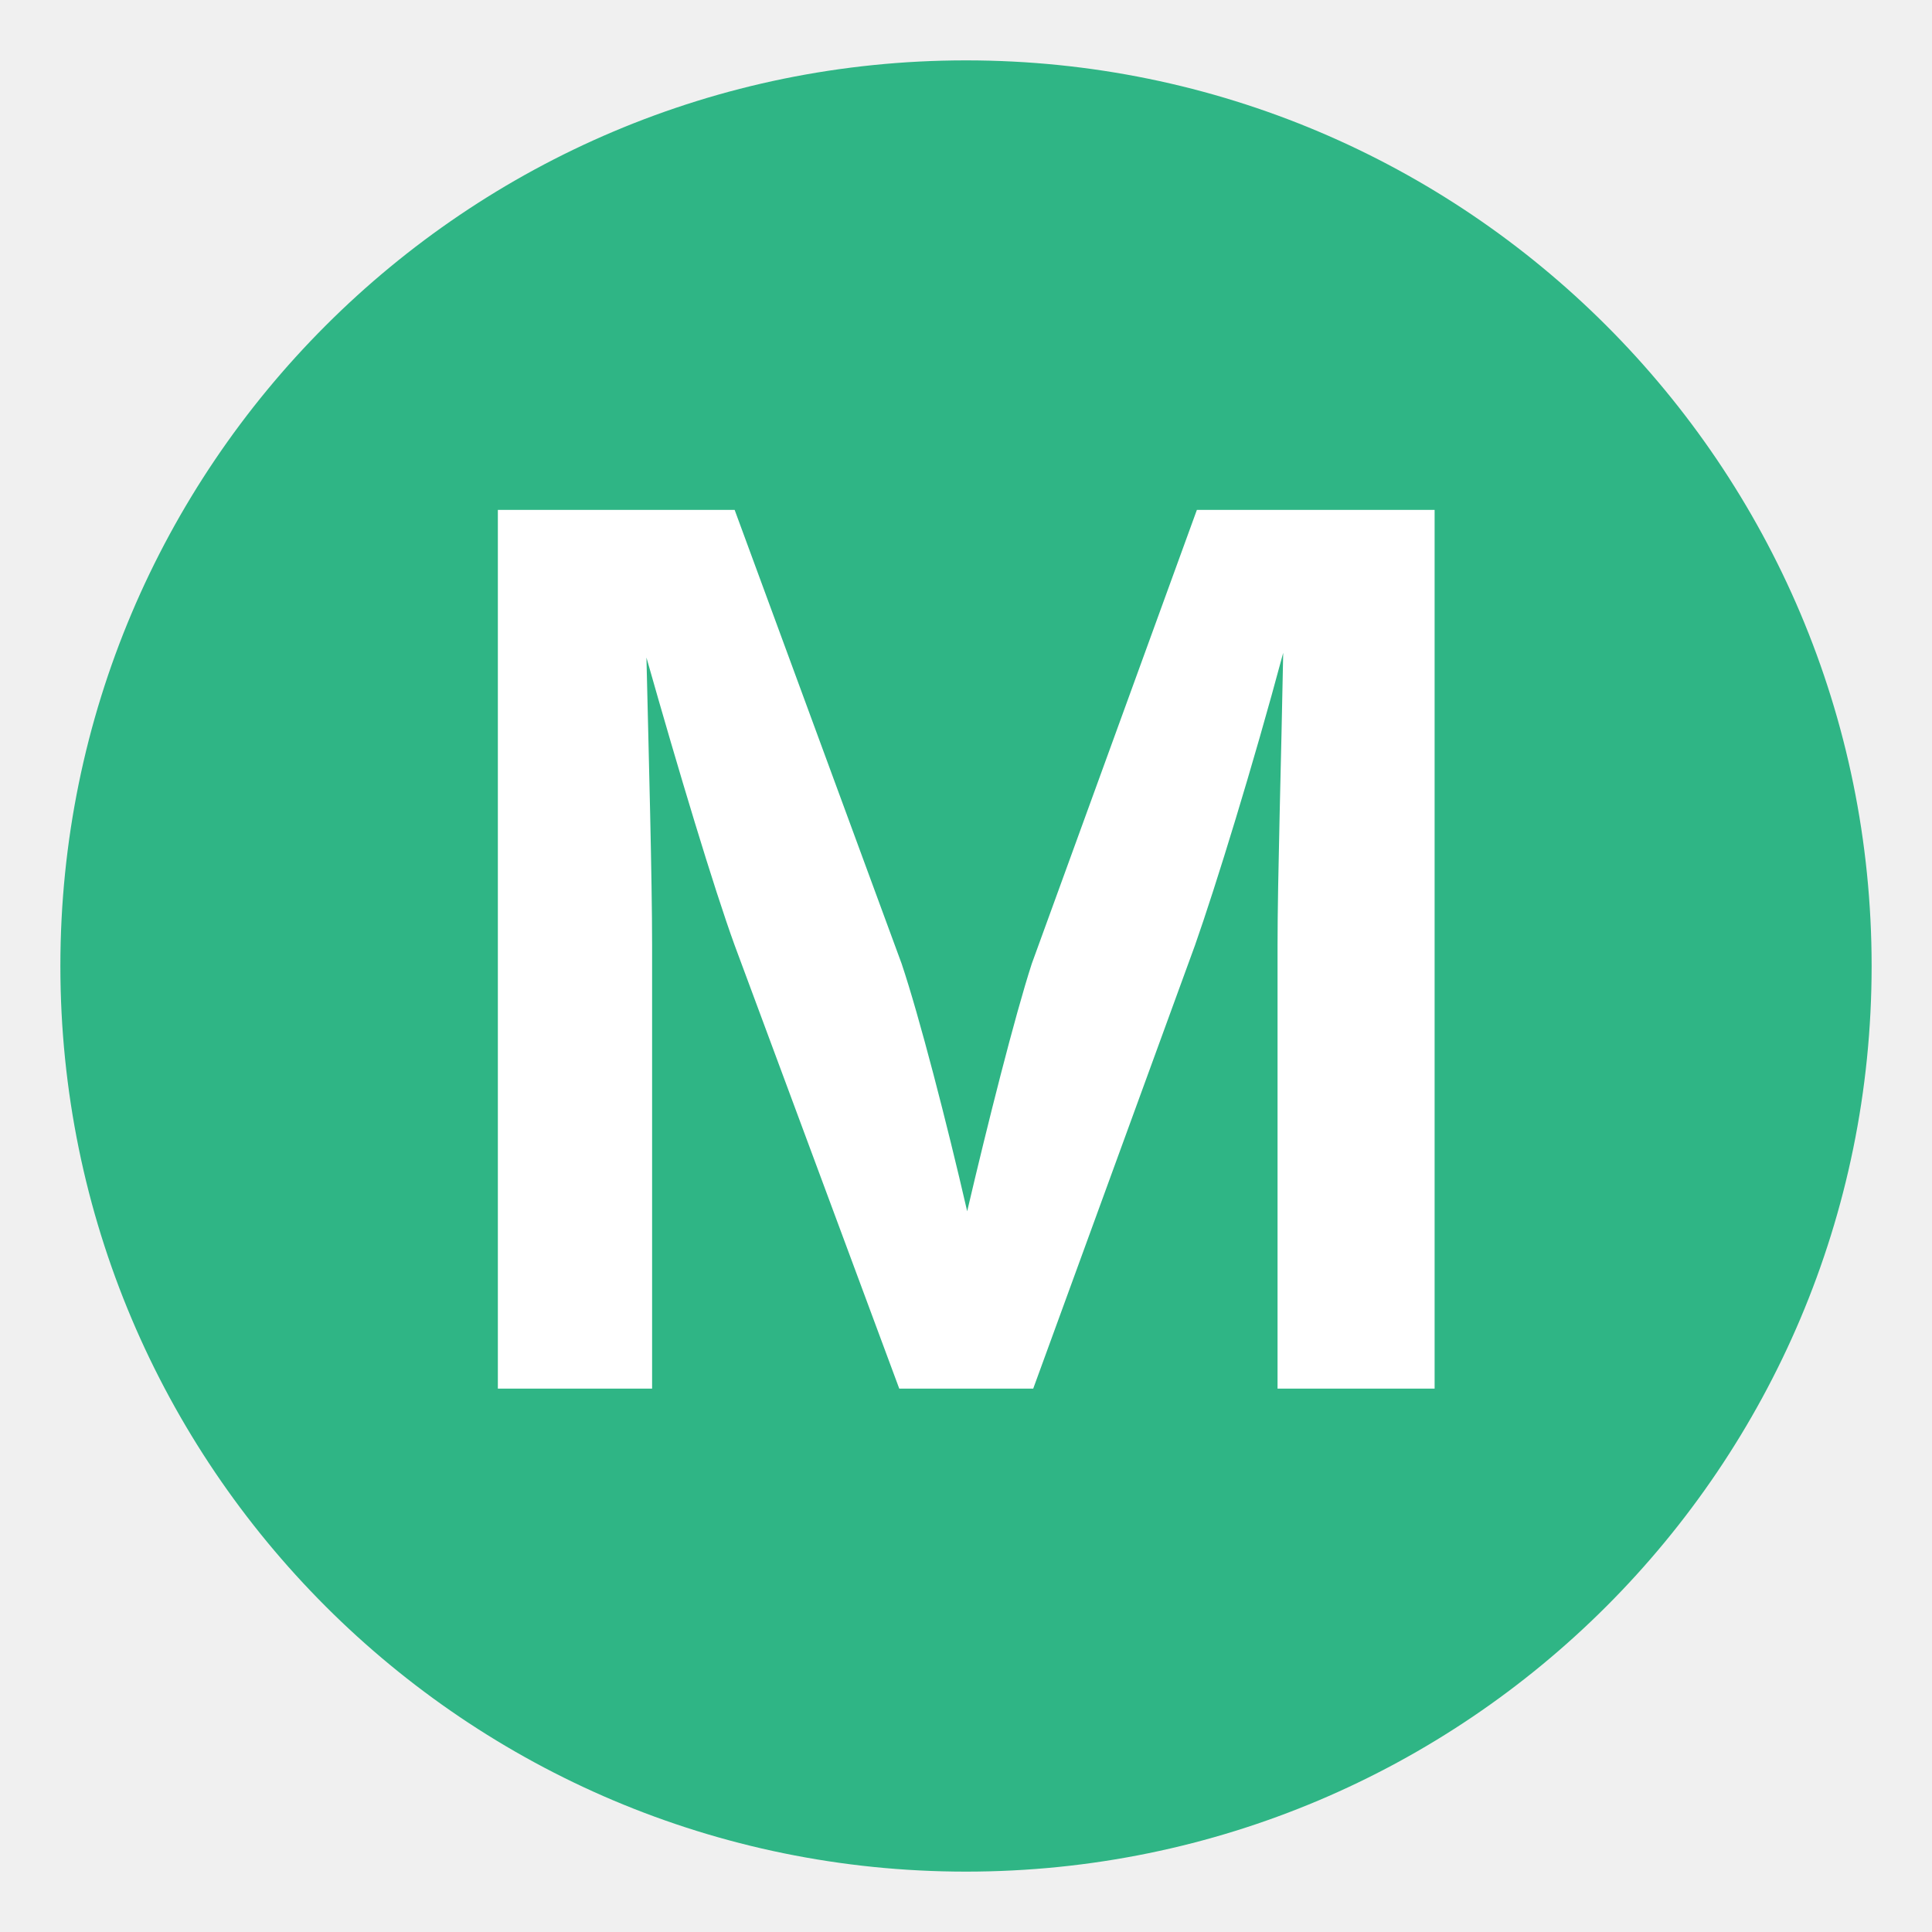
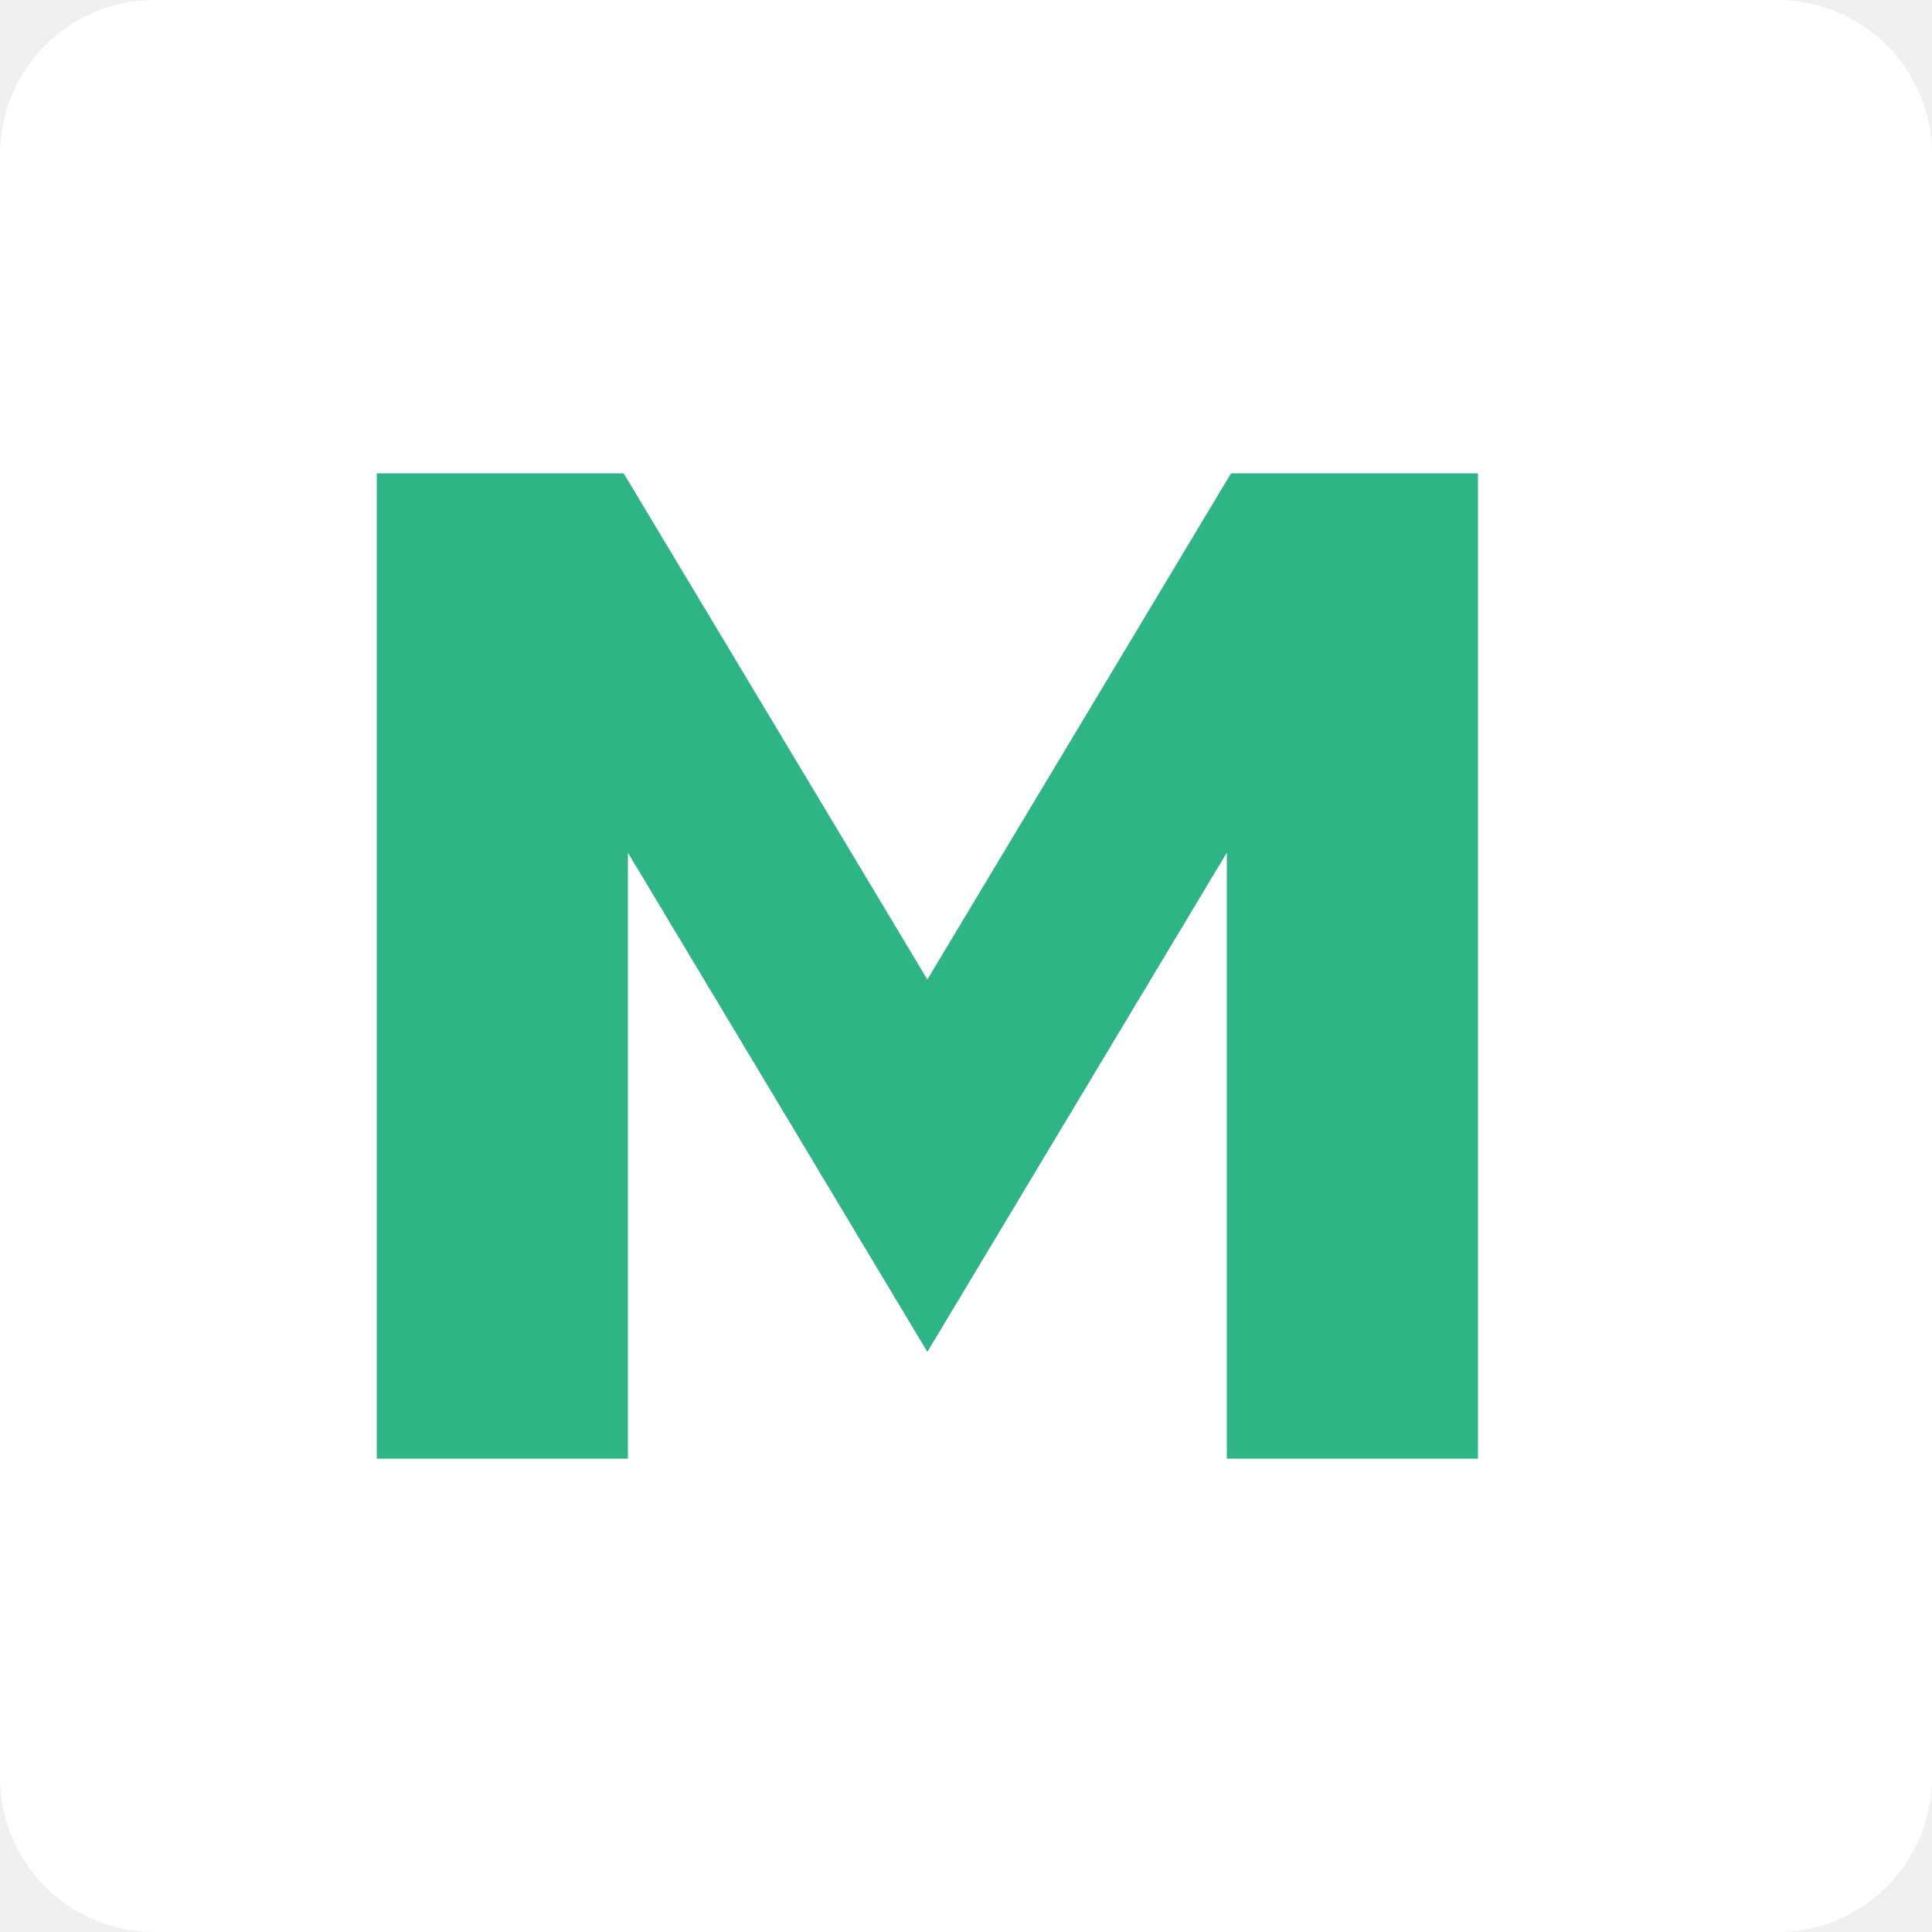
- <svg xmlns="http://www.w3.org/2000/svg" viewBox="0 0 64 64">
-   <circle cx="32" cy="32" r="30" fill="#2FB585" />
-   <text x="32" y="46" font-family="Inter, sans-serif" font-size="40" font-weight="600" fill="white" text-anchor="middle">M</text>
+ <svg xmlns="http://www.w3.org/2000/svg" viewBox="0 0 100 100" fill="none">
+   <rect width="100" height="100" fill="#ffffff" rx="8" />
+   <path d="M20 75V25h12l16 26.67 16-26.67h12v50h-12V42.33L48 69 32 42.33V75h-12z" fill="#2FB585" stroke="#2FB585" stroke-width="1" />
</svg>
